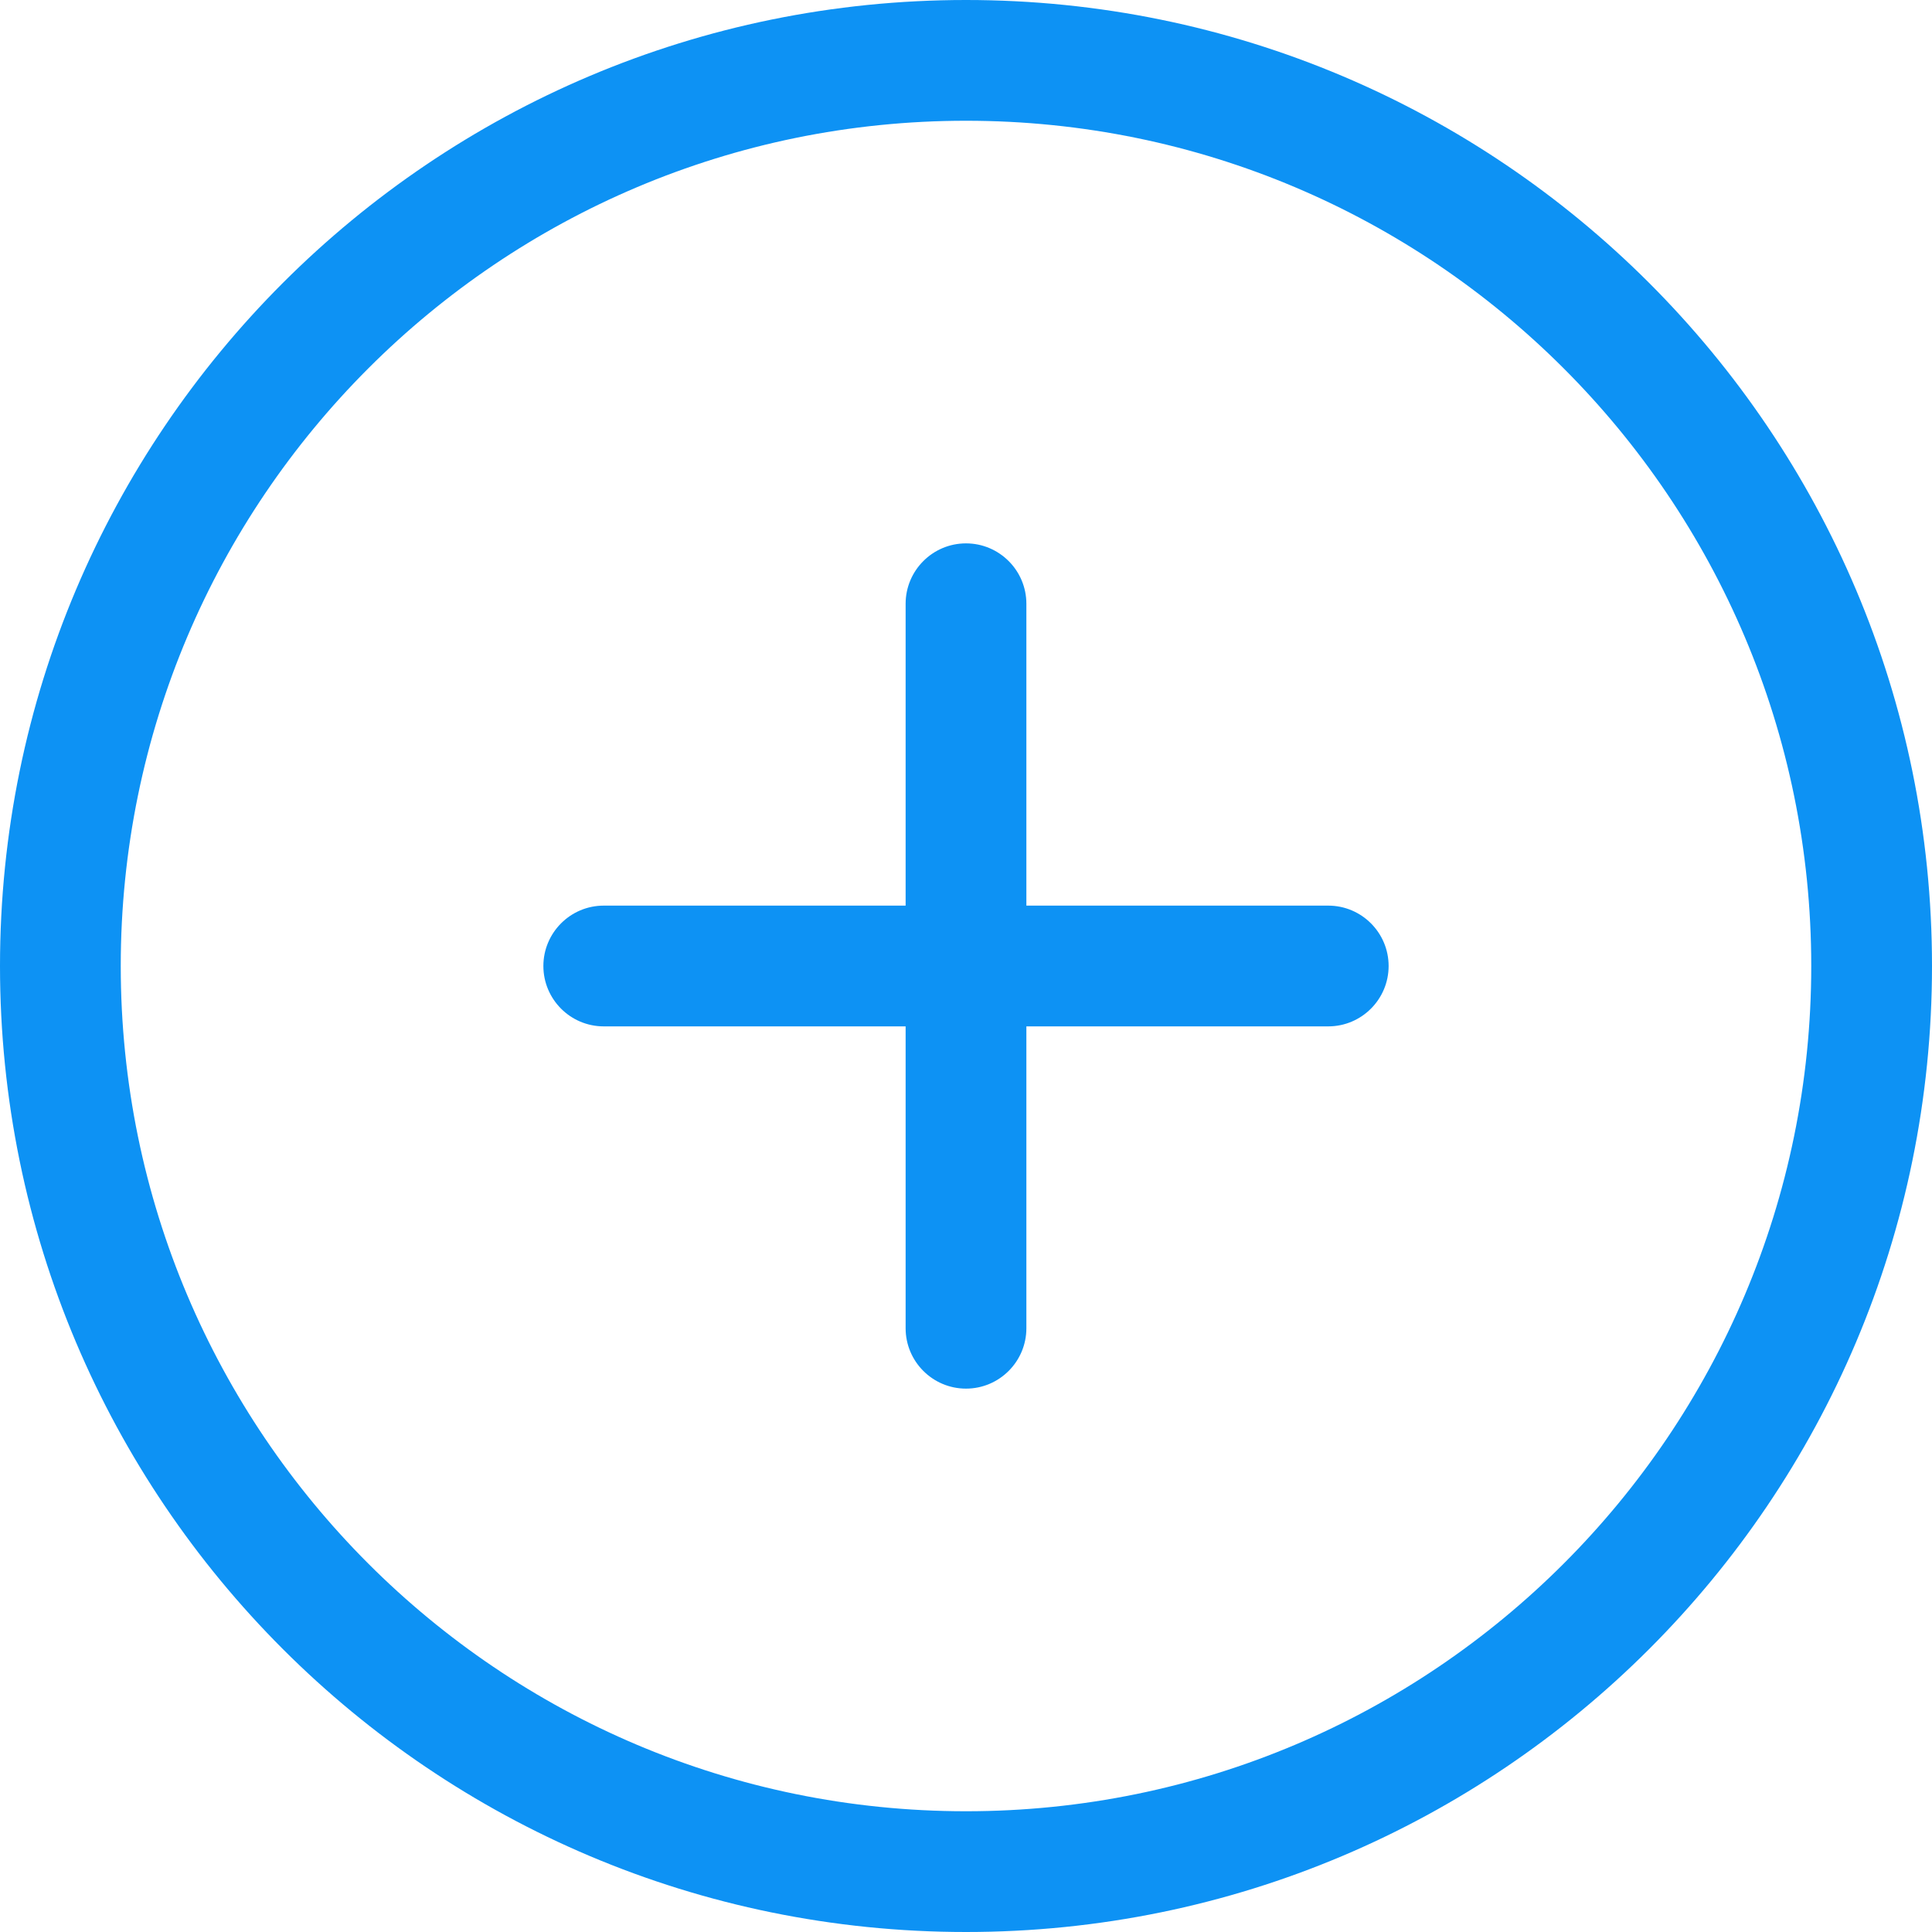
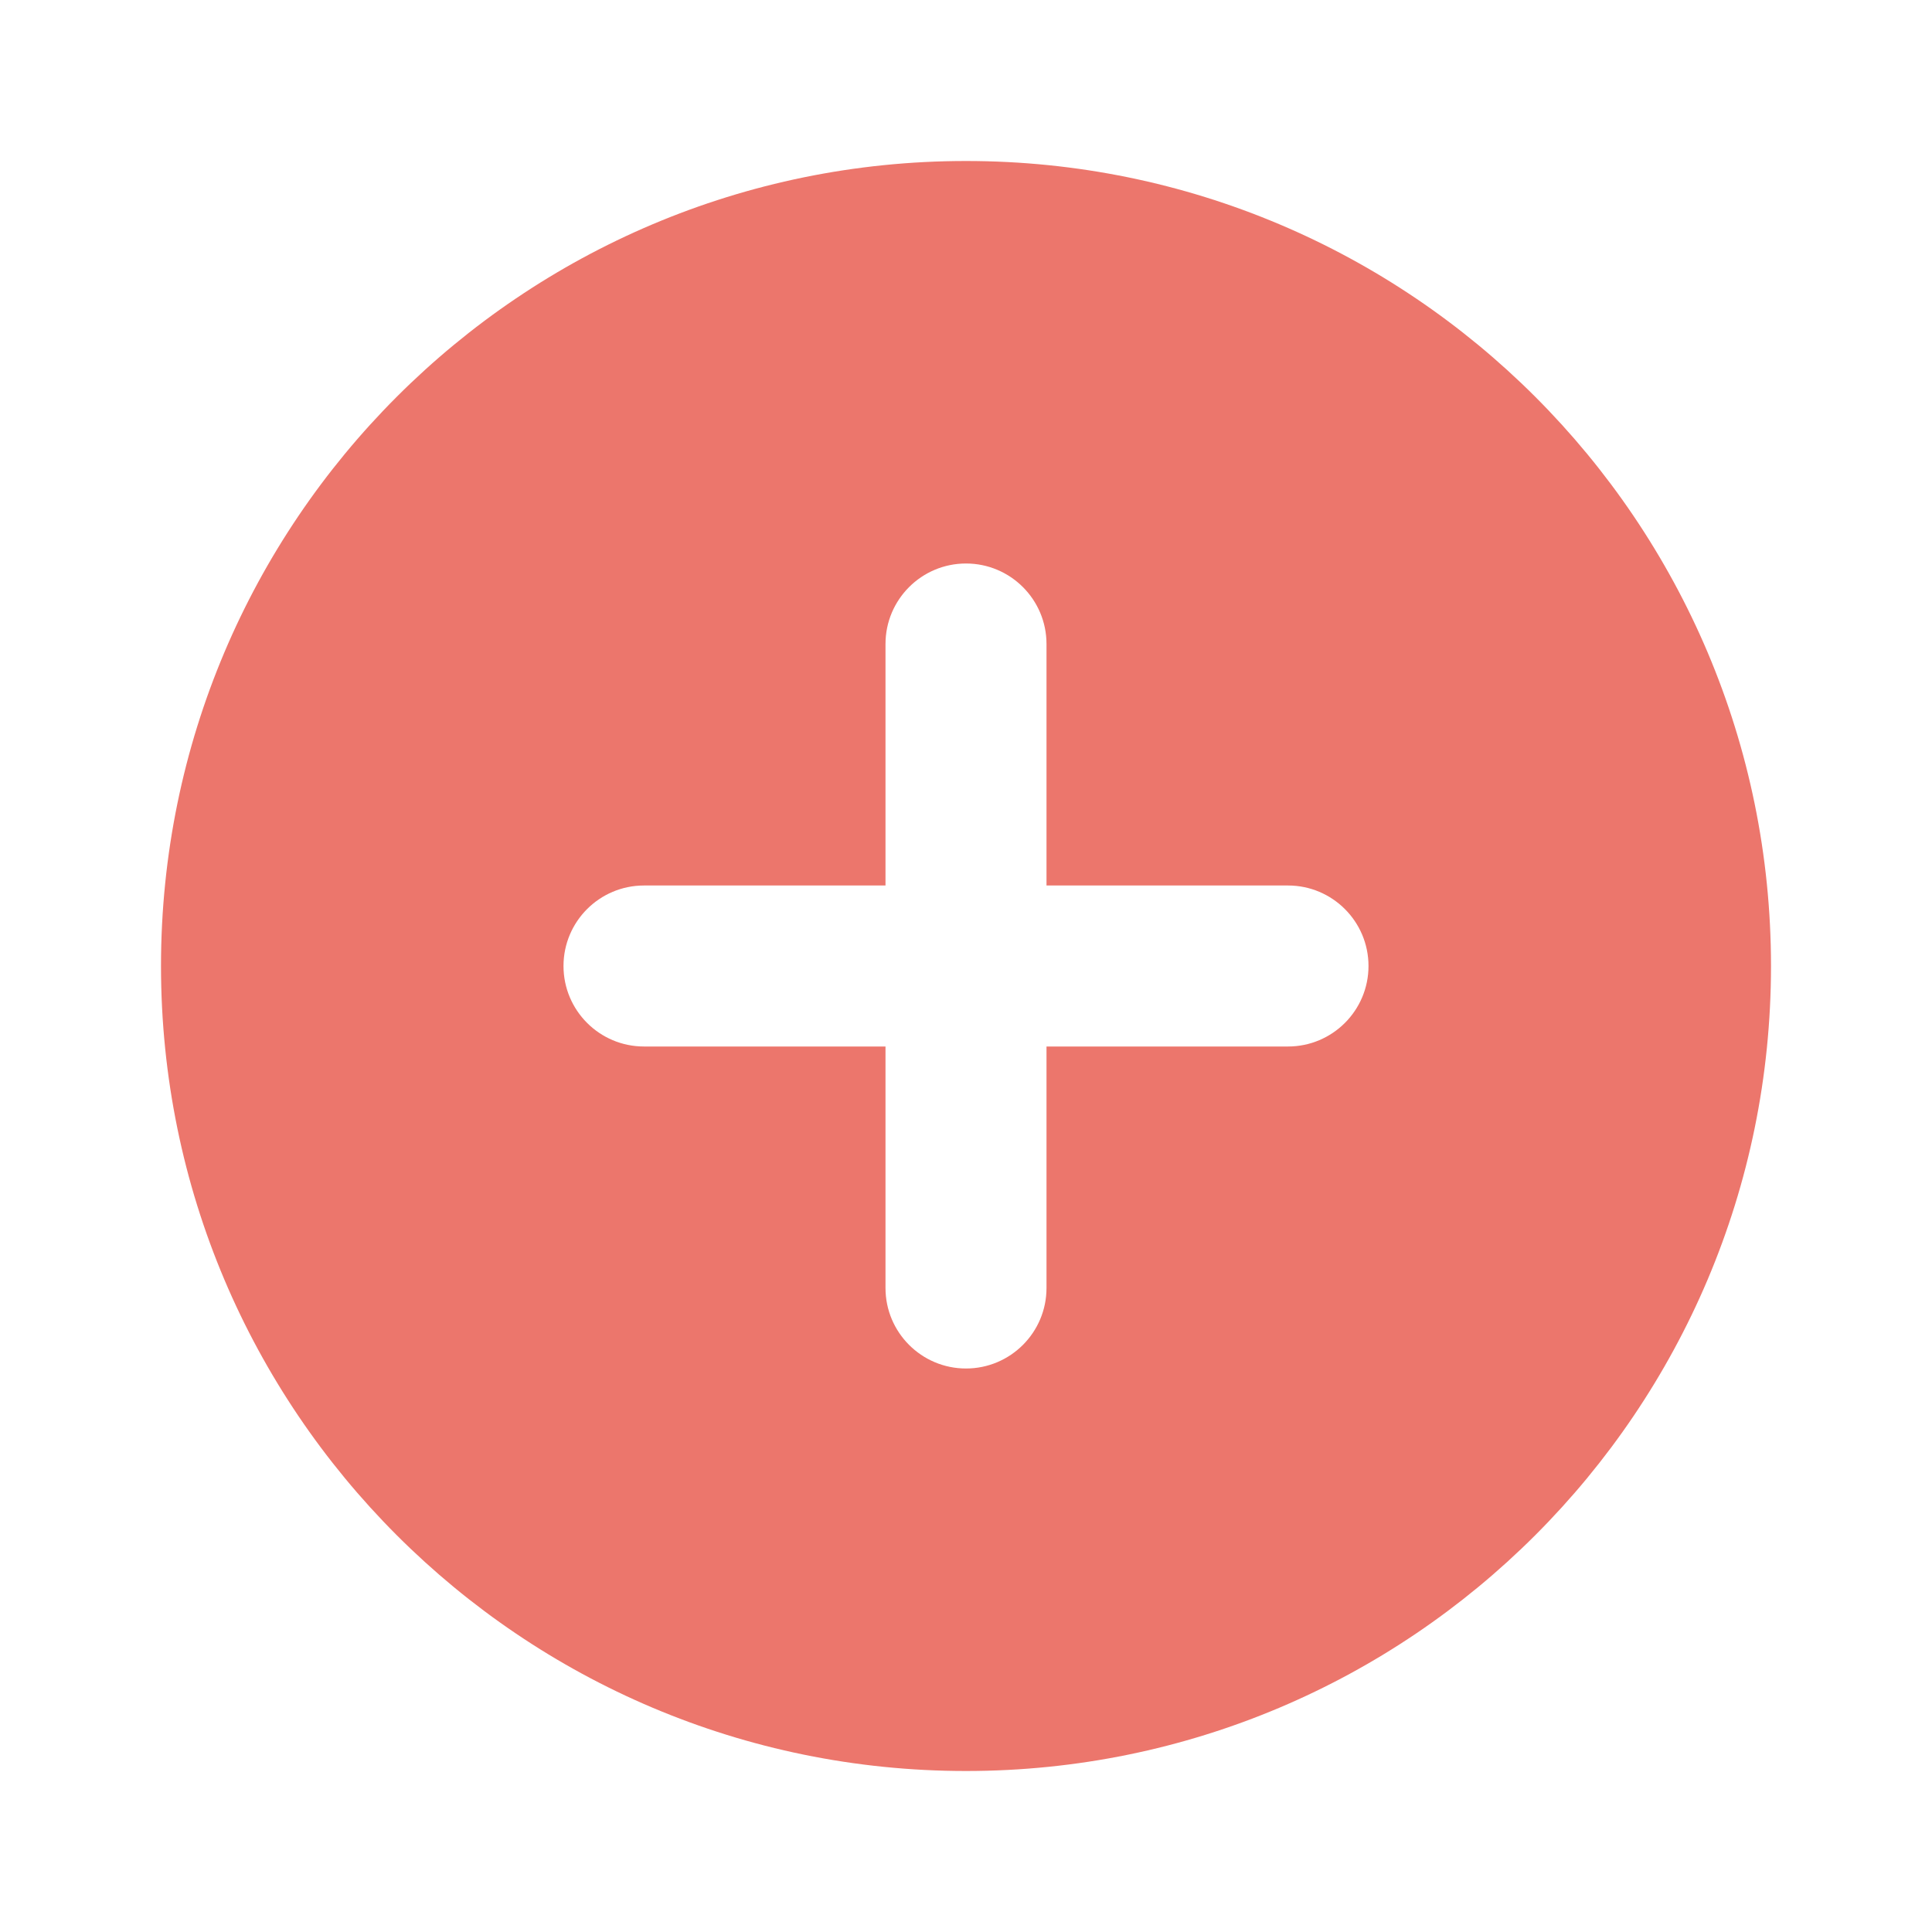
- <svg xmlns="http://www.w3.org/2000/svg" width="800px" height="800px" viewBox="0 0 32 32" version="1.1" fill="#00fdff" stroke="#00fdff">
+ <svg xmlns="http://www.w3.org/2000/svg" width="800px" height="800px" viewBox="0 0 24 24" fill="none" stroke="#f">
  <g id="SVGRepo_bgCarrier" stroke-width="0" />
  <g id="SVGRepo_tracerCarrier" stroke-linecap="round" stroke-linejoin="round" />
  <g id="SVGRepo_iconCarrier">
-     <defs> </defs>
-     <g id="Page-1" stroke="none" stroke-width="1" fill="none" fill-rule="evenodd">
-       <g id="Icon-Set" transform="translate(-464, -1087)" fill="#0D92F4">
-         <path d="M480,1117 C472.268,1117 466,1110.73 466,1103 C466,1095.27 472.268,1089 480,1089 C487.732,1089 494,1095.27 494,1103 C494,1110.73 487.732,1117 480,1117 L480,1117 Z M480,1087 C471.163,1087 464,1094.16 464,1103 C464,1111.84 471.163,1119 480,1119 C488.837,1119 496,1111.84 496,1103 C496,1094.16 488.837,1087 480,1087 L480,1087 Z M486,1102 L481,1102 L481,1097 C481,1096.45 480.553,1096 480,1096 C479.447,1096 479,1096.45 479,1097 L479,1102 L474,1102 C473.447,1102 473,1102.45 473,1103 C473,1103.55 473.447,1104 474,1104 L479,1104 L479,1109 C479,1109.55 479.447,1110 480,1110 C480.553,1110 481,1109.55 481,1109 L481,1104 L486,1104 C486.553,1104 487,1103.55 487,1103 C487,1102.45 486.553,1102 486,1102 L486,1102 Z" id="plus-circle"> </path>
-       </g>
-     </g>
+     <path fill-rule="evenodd" clip-rule="evenodd" d="M12 2C6.477 2 2 6.477 2 12C2 17.523 6.477 22 12 22C17.523 22 22 17.523 22 12C22 6.477 17.523 2 12 2ZM12 7C12.552 7 13 7.448 13 8V11H16C16.552 11 17 11.448 17 12C17 12.552 16.552 13 16 13H13V16C13 16.552 12.552 17 12 17C11.448 17 11 16.552 11 16V13H8C7.448 13 7 12.552 7 12C7 11.448 7.448 11 8 11H11V8C11 7.448 11.448 7 12 7Z" fill="#EC766C" />
  </g>
</svg>
